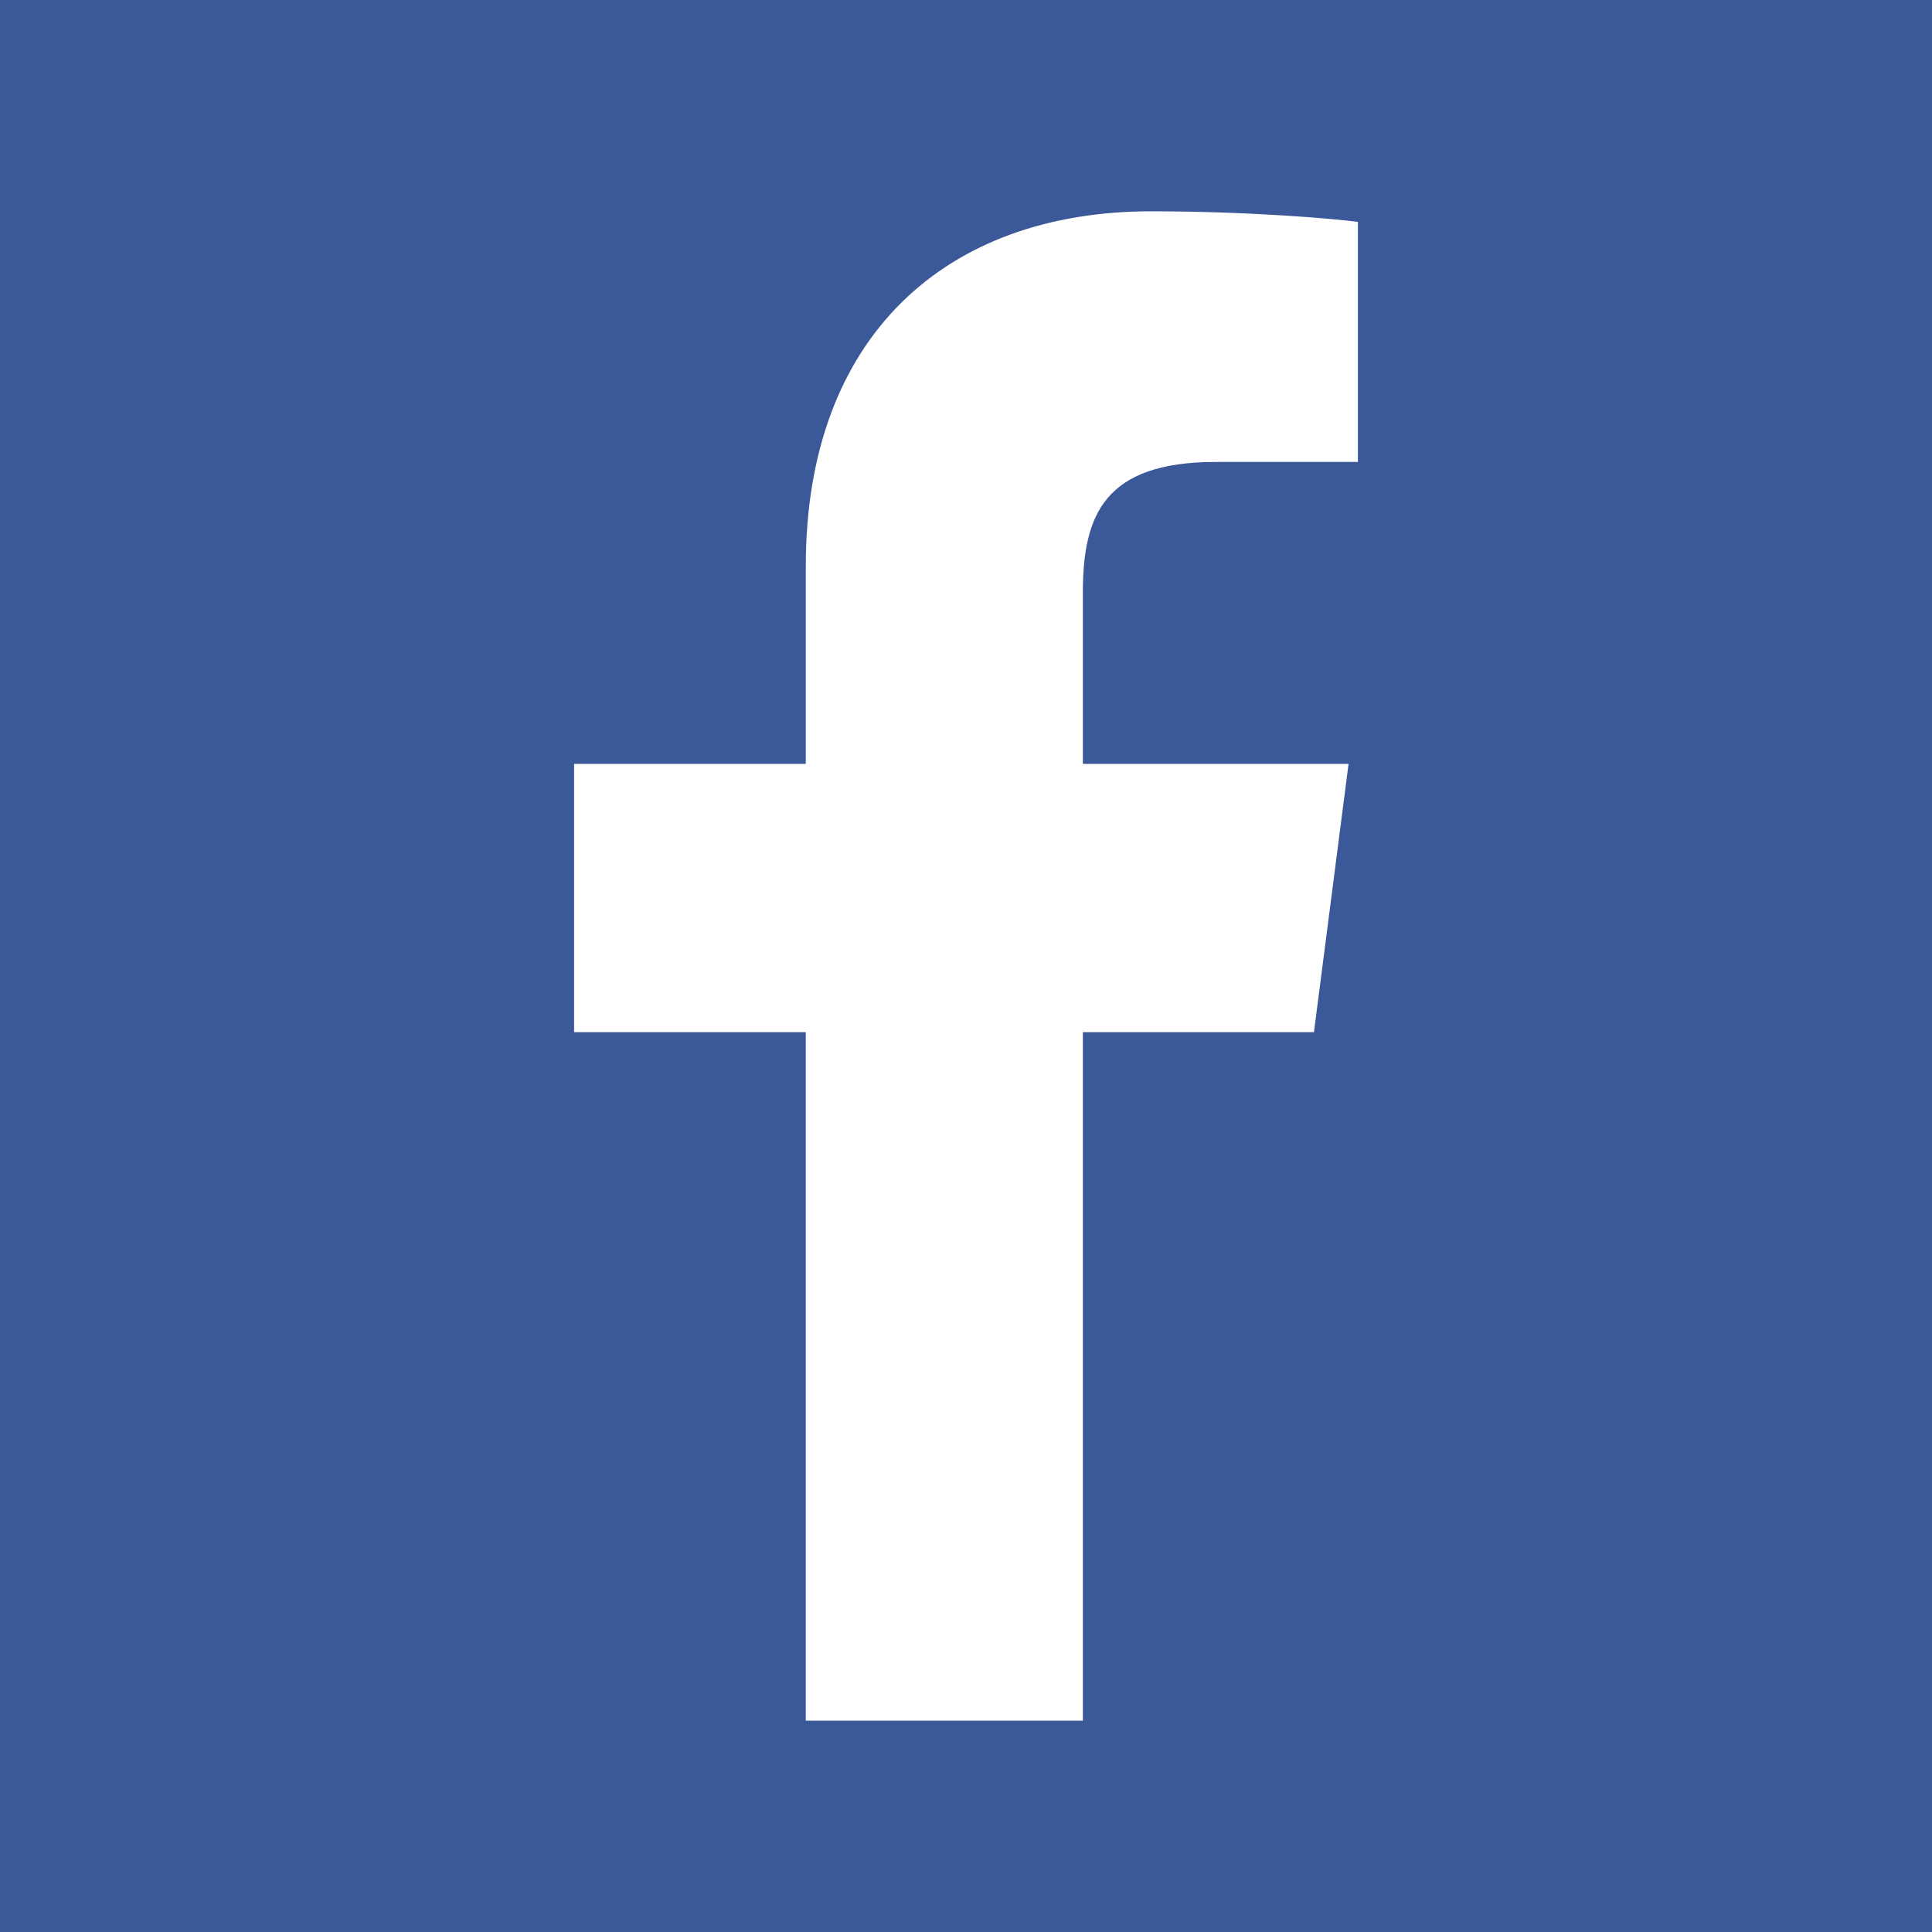
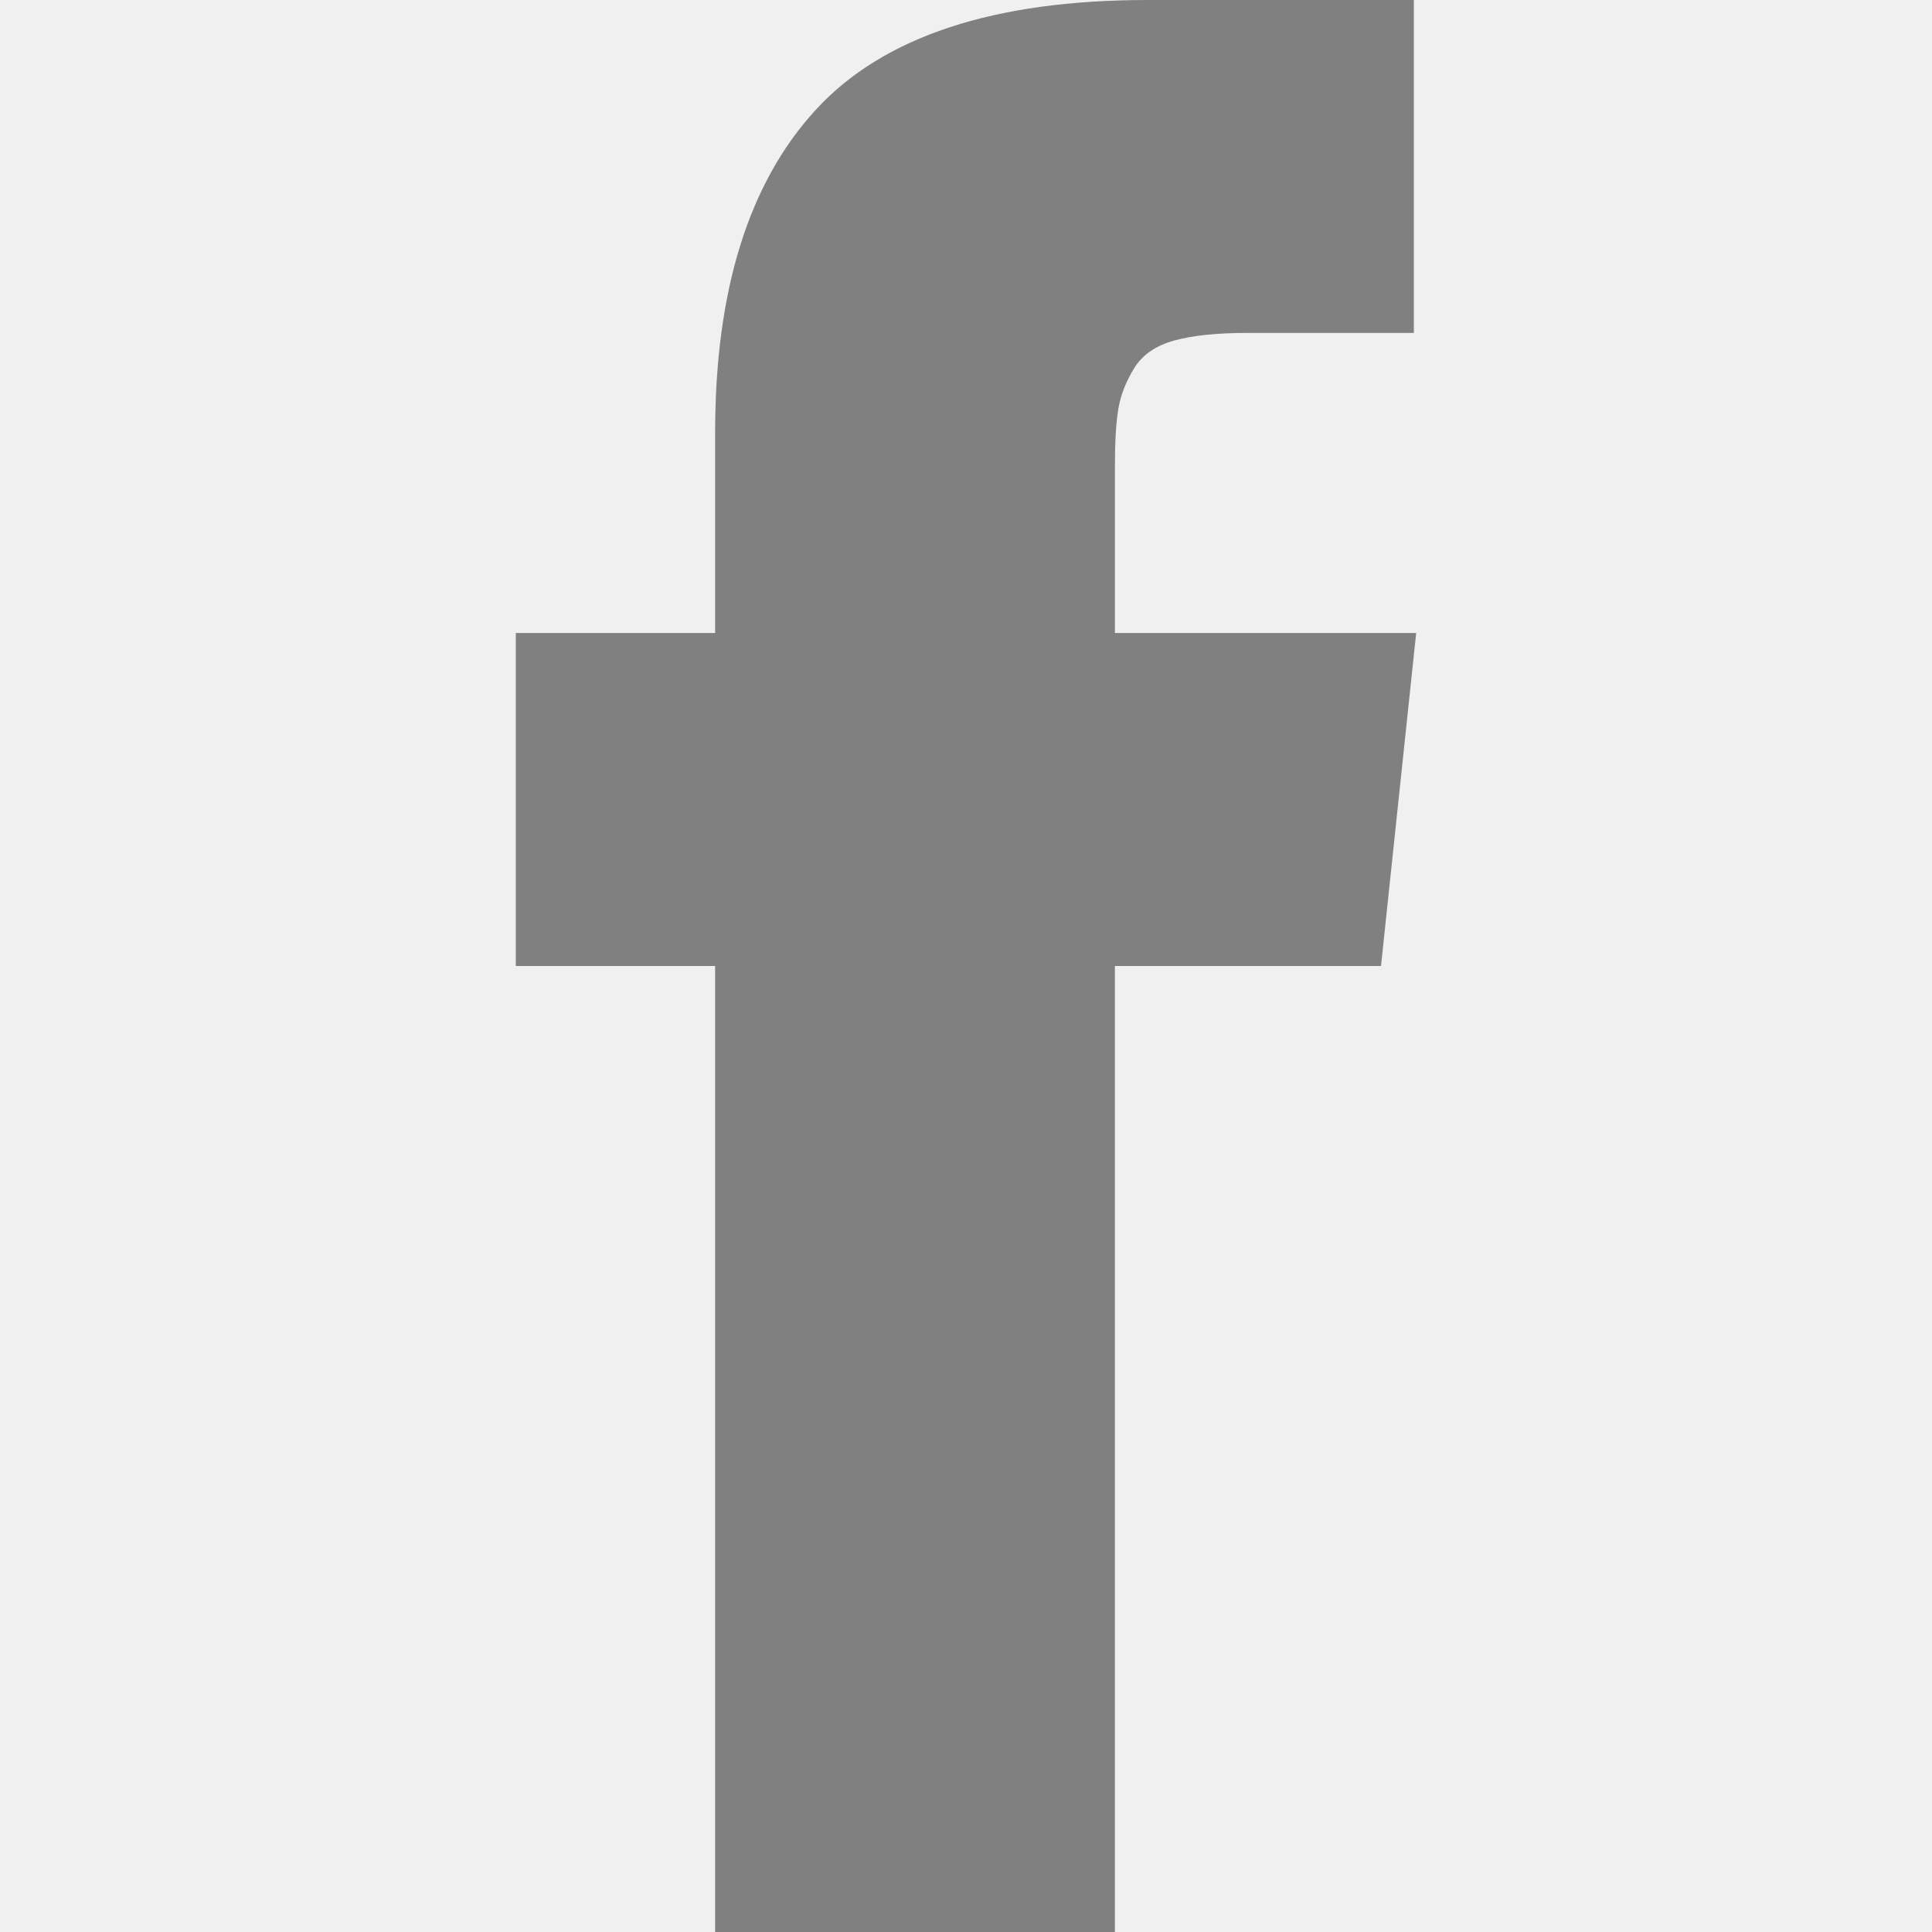
- <svg xmlns="http://www.w3.org/2000/svg" height="512" id="Layer_1" version="1.1" viewBox="0 0 512 512" width="512" xml:space="preserve">
-   <defs id="defs12" />
-   <g id="g5991">
-     <rect height="512" id="rect2987" style="fill:#3b5998;fill-opacity:1;fill-rule:nonzero;stroke:none" width="512" x="0" y="0" />
-     <path d="M 286.968,456 V 273.538 h 61.244 l 9.17,-71.103 h -70.412 v -45.395 c 0,-20.588 5.721,-34.619 35.235,-34.619 l 37.655,-0.011 V 58.808 c -6.51,-0.874 -28.857,-2.808 -54.867,-2.808 -54.288,0 -91.45,33.146 -91.45,93.998 v 52.437 h -61.402 v 71.103 h 61.4 v 182.462 h 73.427 z" id="f_1_" style="fill:#ffffff" />
+ <svg xmlns="http://www.w3.org/2000/svg" version="1.1" id="Capa_1" x="0px" y="0px" width="512px" height="512px" viewBox="0 0 470.513 470.513" style="enable-background:new 0 0 470.513 470.513;" xml:space="preserve">
+   <g>
+     <path d="M271.521,154.17v-40.541c0-6.086,0.28-10.8,0.849-14.13c0.567-3.335,1.857-6.615,3.859-9.853   c1.999-3.236,5.236-5.47,9.706-6.708c4.476-1.24,10.424-1.858,17.85-1.858h40.539V0h-64.809c-37.5,0-64.433,8.897-80.803,26.691   c-16.368,17.798-24.551,44.014-24.551,78.658v48.82h-48.542v81.086h48.539v235.256h97.362V235.256h64.805l8.566-81.086H271.521z" fill="gray" />
  </g>
+   <g>
+ </g>
+   <g>
+ </g>
+   <g>
+ </g>
+   <g>
+ </g>
+   <g>
+ </g>
+   <g>
+ </g>
+   <g>
+ </g>
+   <g>
+ </g>
+   <g>
+ </g>
+   <g>
+ </g>
+   <g>
+ </g>
+   <g>
+ </g>
+   <g>
+ </g>
+   <g>
+ </g>
+   <g>
+ </g>
</svg>
